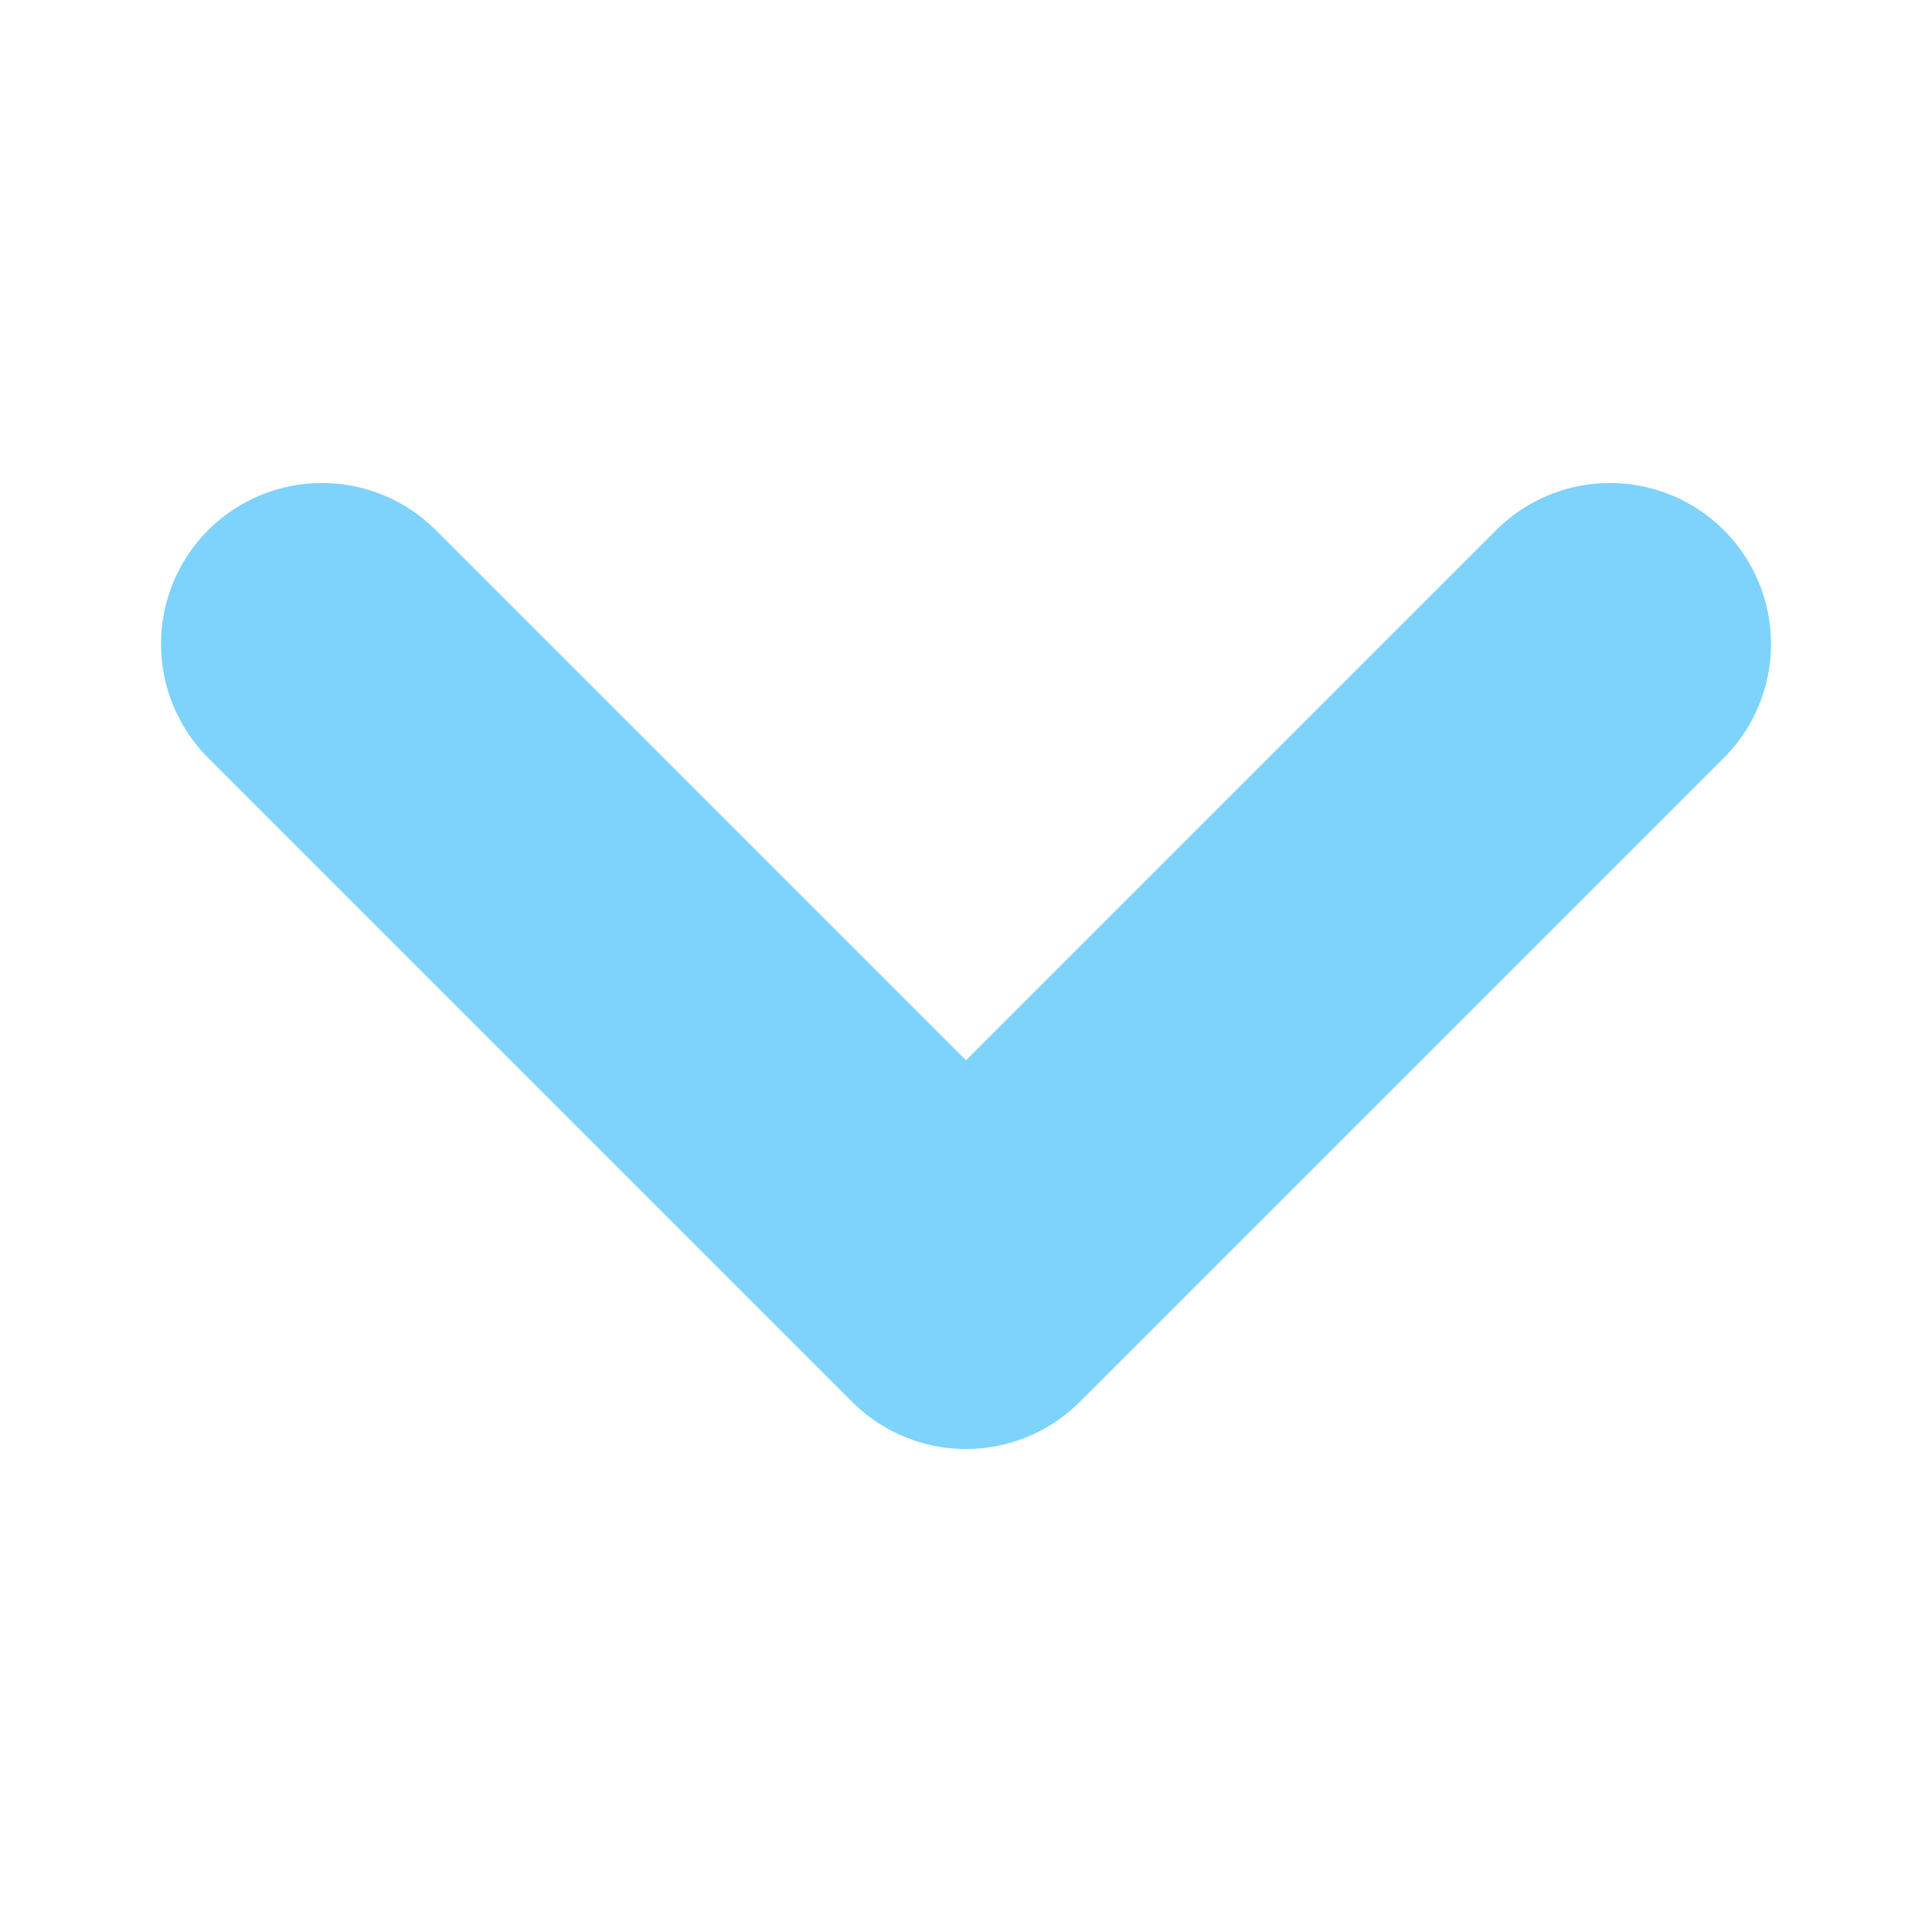
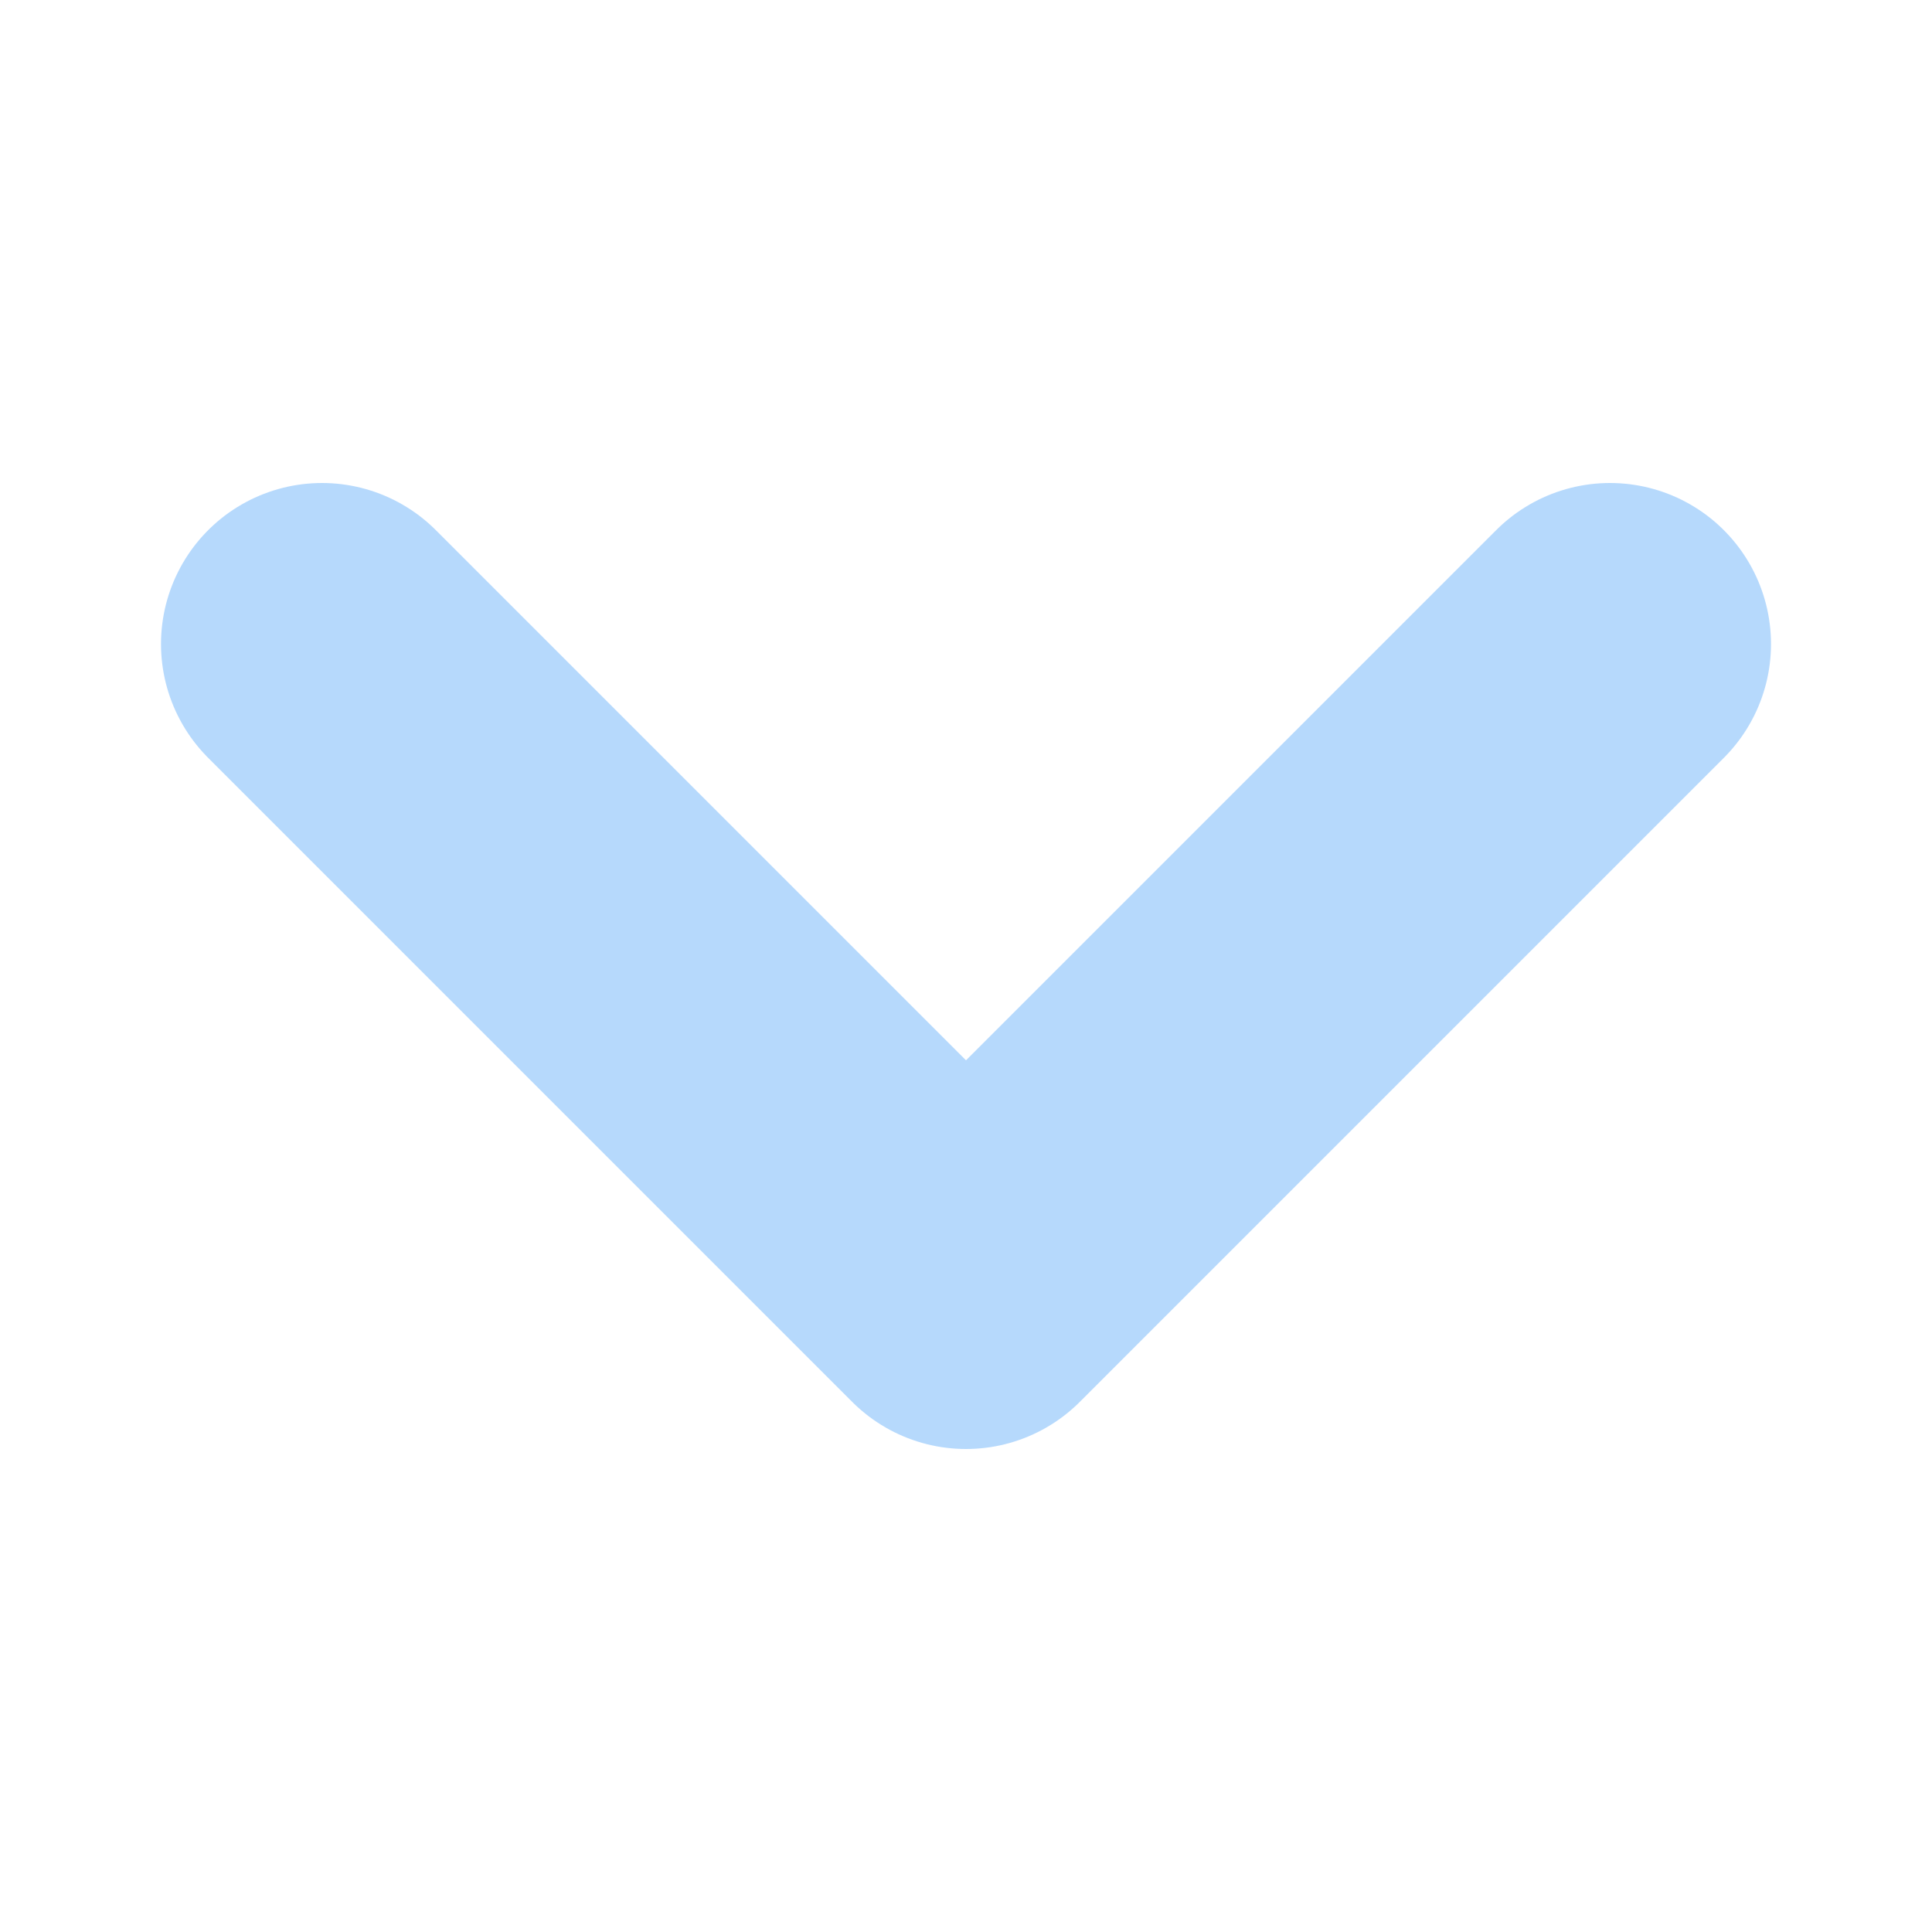
- <svg xmlns="http://www.w3.org/2000/svg" viewBox="0 0 12 12" width="12" height="12" fill="none" stroke="#7dd3fc" stroke-width="2" stroke-linecap="round" stroke-linejoin="round">
+ <svg xmlns="http://www.w3.org/2000/svg" viewBox="0 0 12 12" width="12" height="12" fill="none" stroke="#b6d9fc" stroke-width="2" stroke-linecap="round" stroke-linejoin="round">
  <polyline points="2 4 6 8 10 4" />
</svg>
